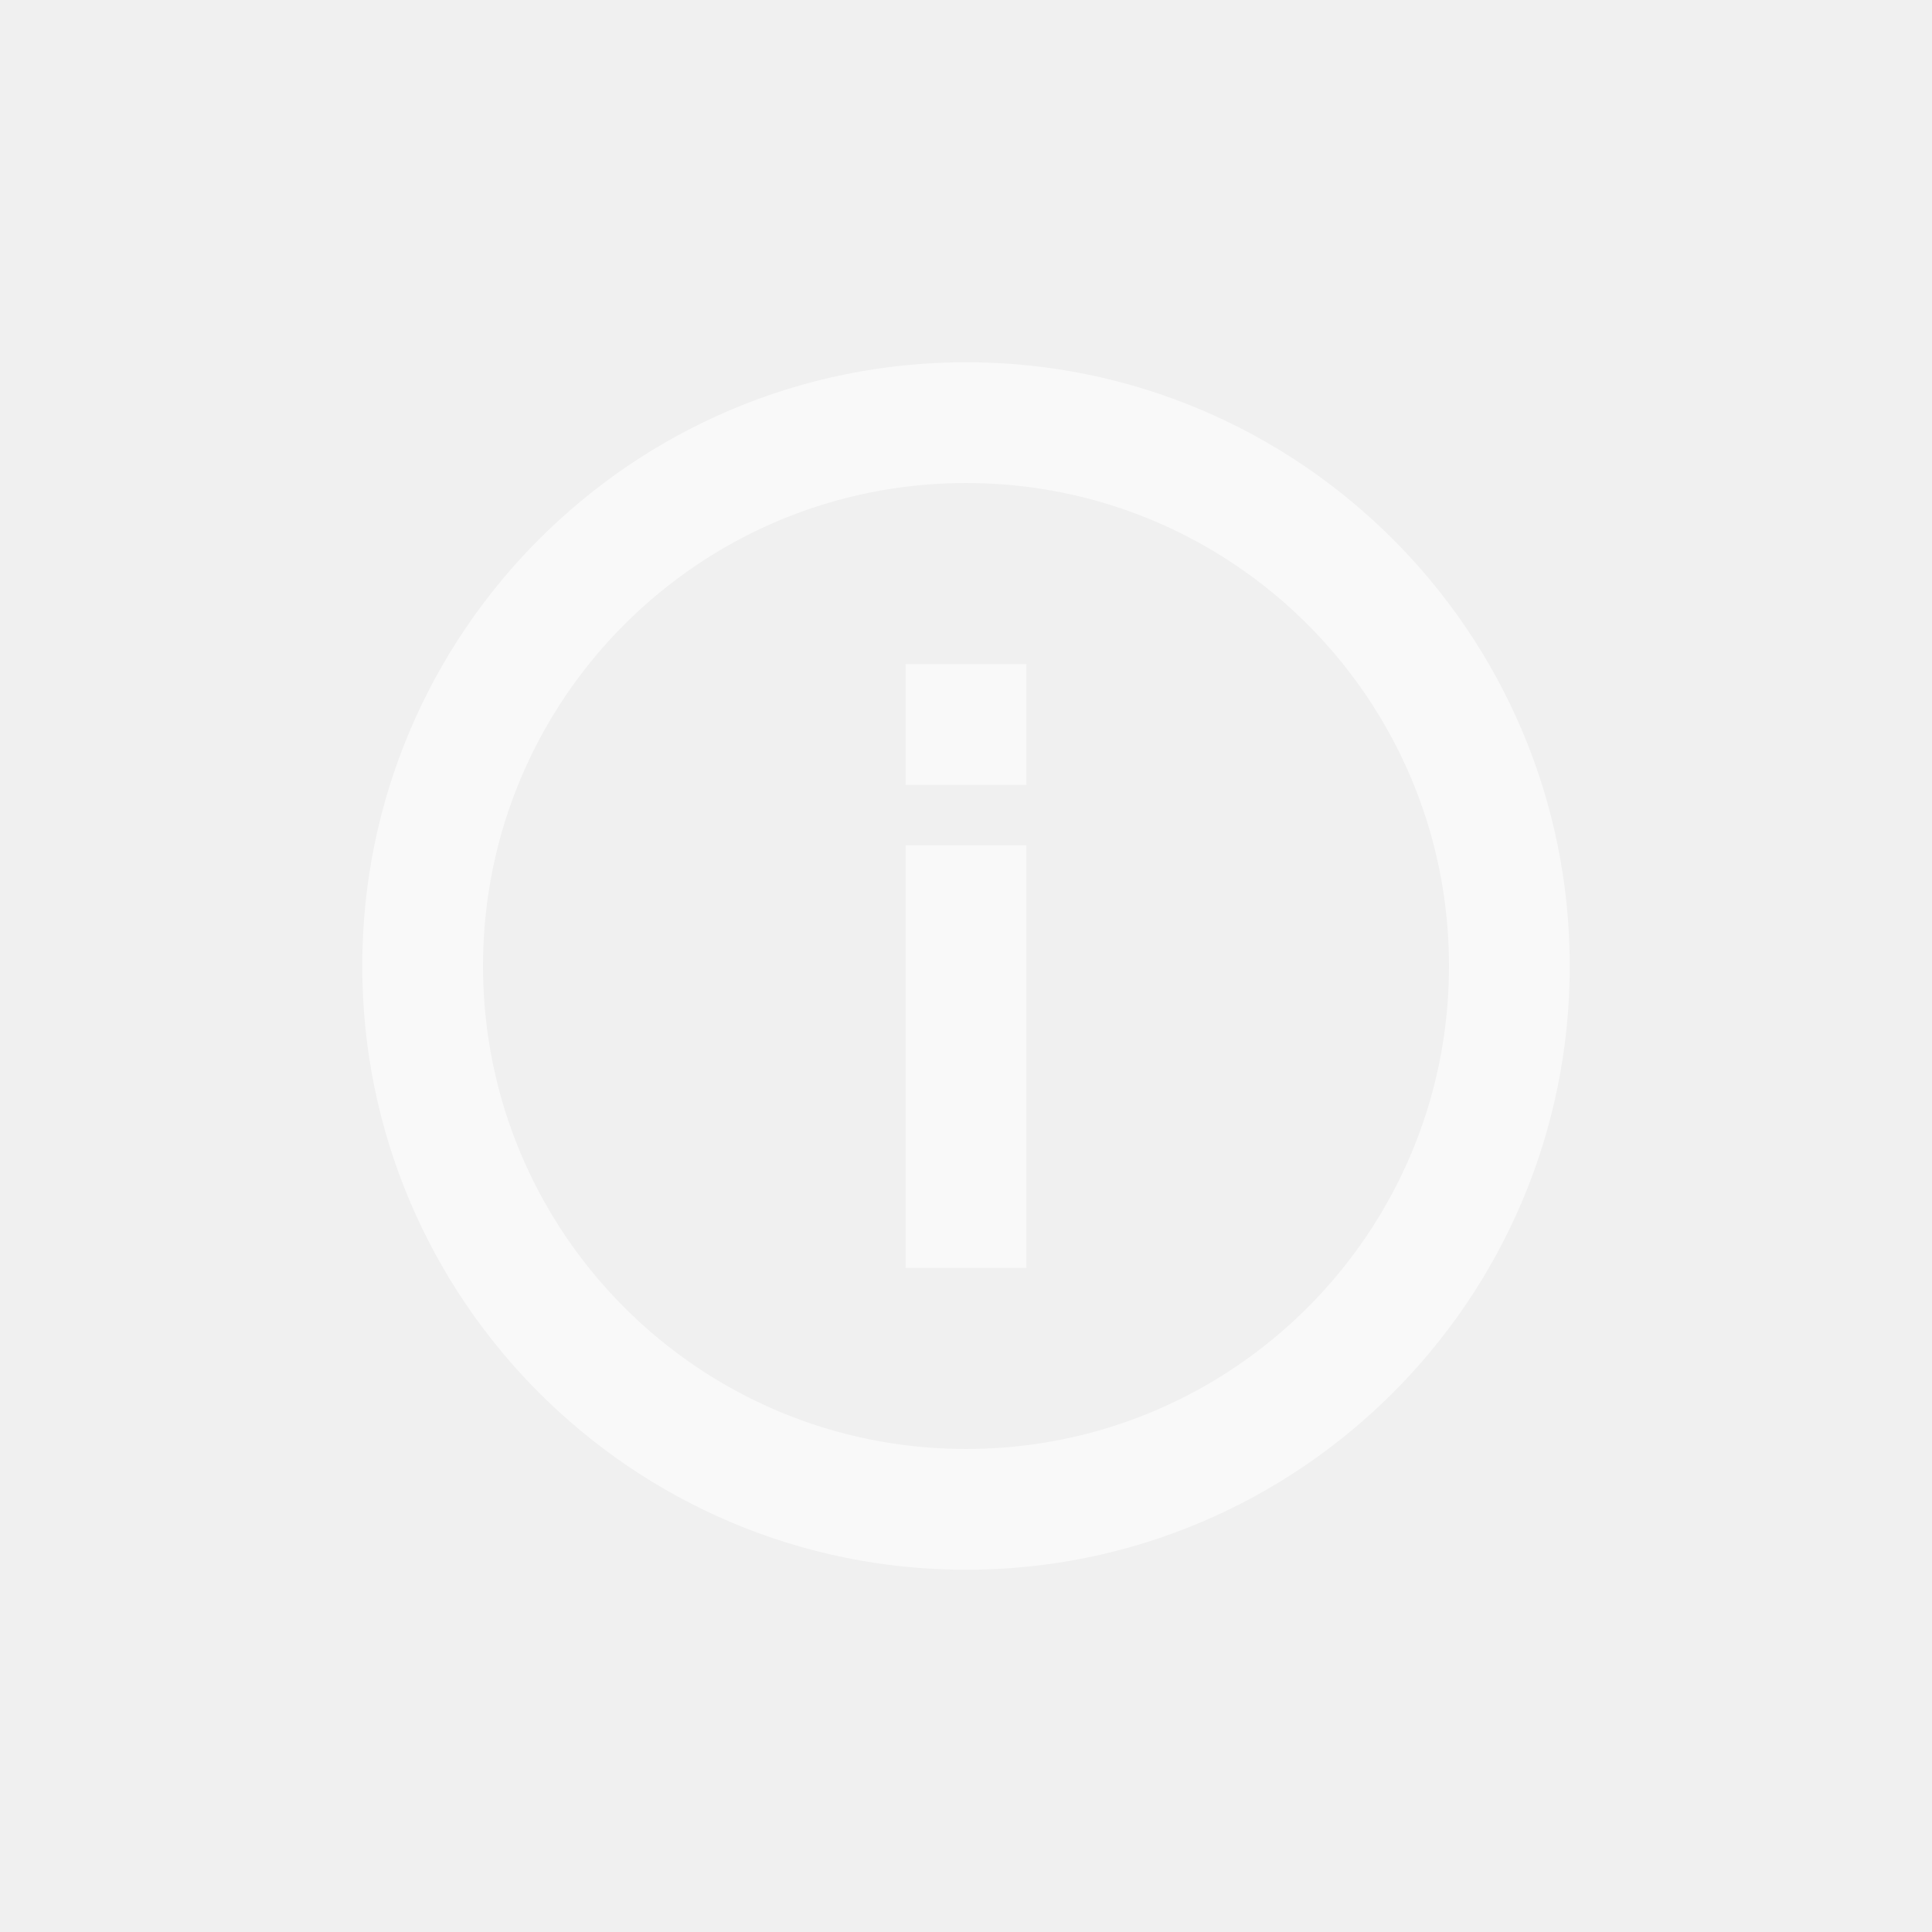
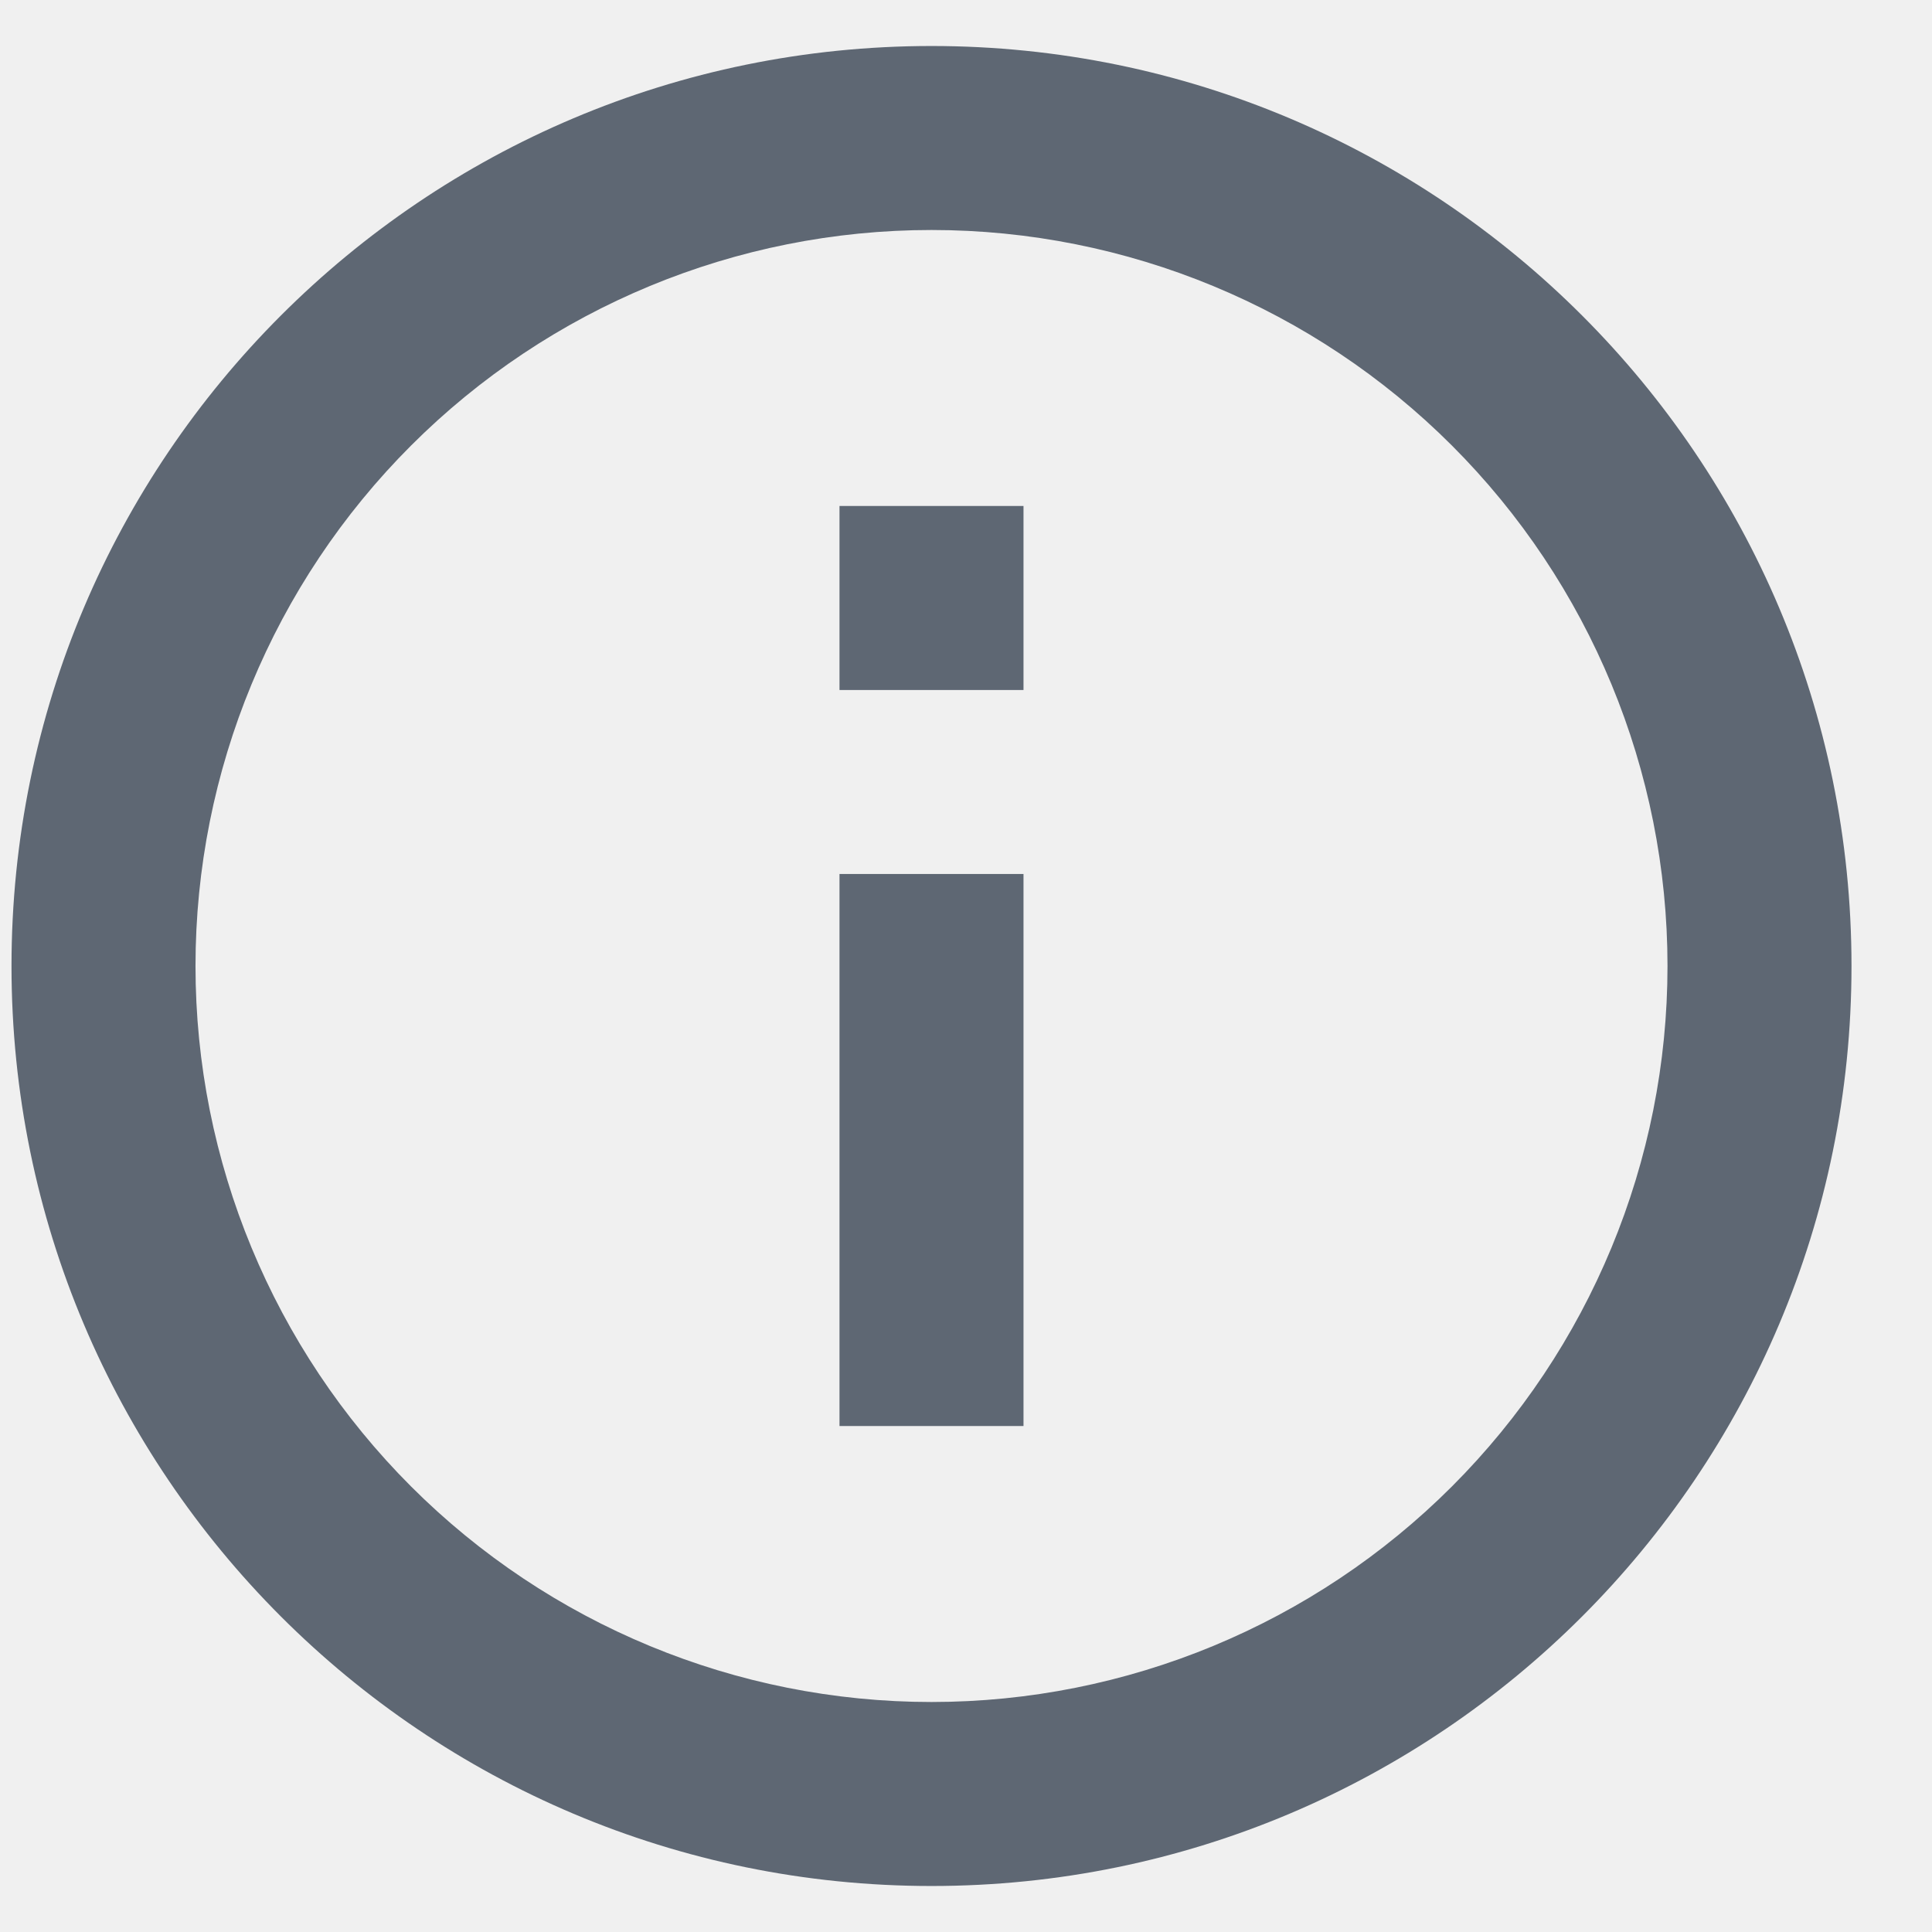
- <svg xmlns="http://www.w3.org/2000/svg" width="32" height="32" viewBox="0 0 32 32" version="1.1">
-   <g fill="#fff" opacity=".6" transform="matrix(1 0 0 1 6 6)">
-     <path d="M10 20 C15.52 20 20 15.52 20 10 C20 4.48 15.52 0 10 0 C4.48 0 0 4.48 0 10 C0 15.52 4.48 20 10 20 Z M10 18 C5.58 18 2 14.42 2 10 C2 5.58 5.58 2 10 2 C14.42 2 18 5.58 18 10 C18 14.42 14.42 18 10 18 Z" />
-     <path fill-rule="evenodd" d="M9 7 L9 5 L11 5 L11 7 Z M9 15 L9 8 L11 8 L11 15 Z" />
-   </g>
+ <svg xmlns="http://www.w3.org/2000/svg" width="21" height="21" viewBox="0 0 21 21" fill="none" version="1.1" id="svg4">
+   <defs id="defs8" />
+   <path d="M10.125 20.5C4.602 20.5 0.125 16.023 0.125 10.5C0.125 4.977 4.602 0.5 10.125 0.5C15.648 0.5 20.125 4.977 20.125 10.5C20.125 16.023 15.648 20.5 10.125 20.5ZM10.125 18.5C12.247 18.5 14.282 17.657 15.782 16.157C17.282 14.657 18.125 12.622 18.125 10.5C18.125 8.378 17.282 6.343 15.782 4.843C14.282 3.343 12.247 2.5 10.125 2.5C8.003 2.5 5.968 3.343 4.468 4.843C2.968 6.343 2.125 8.378 2.125 10.5C2.125 12.622 2.968 14.657 4.468 16.157C5.968 17.657 8.003 18.5 10.125 18.5ZM9.125 5.5H11.125V7.5H9.125V5.5ZM9.125 9.5H11.125V15.5H9.125V9.5Z" fill="#5E6773" id="path" />
</svg>
